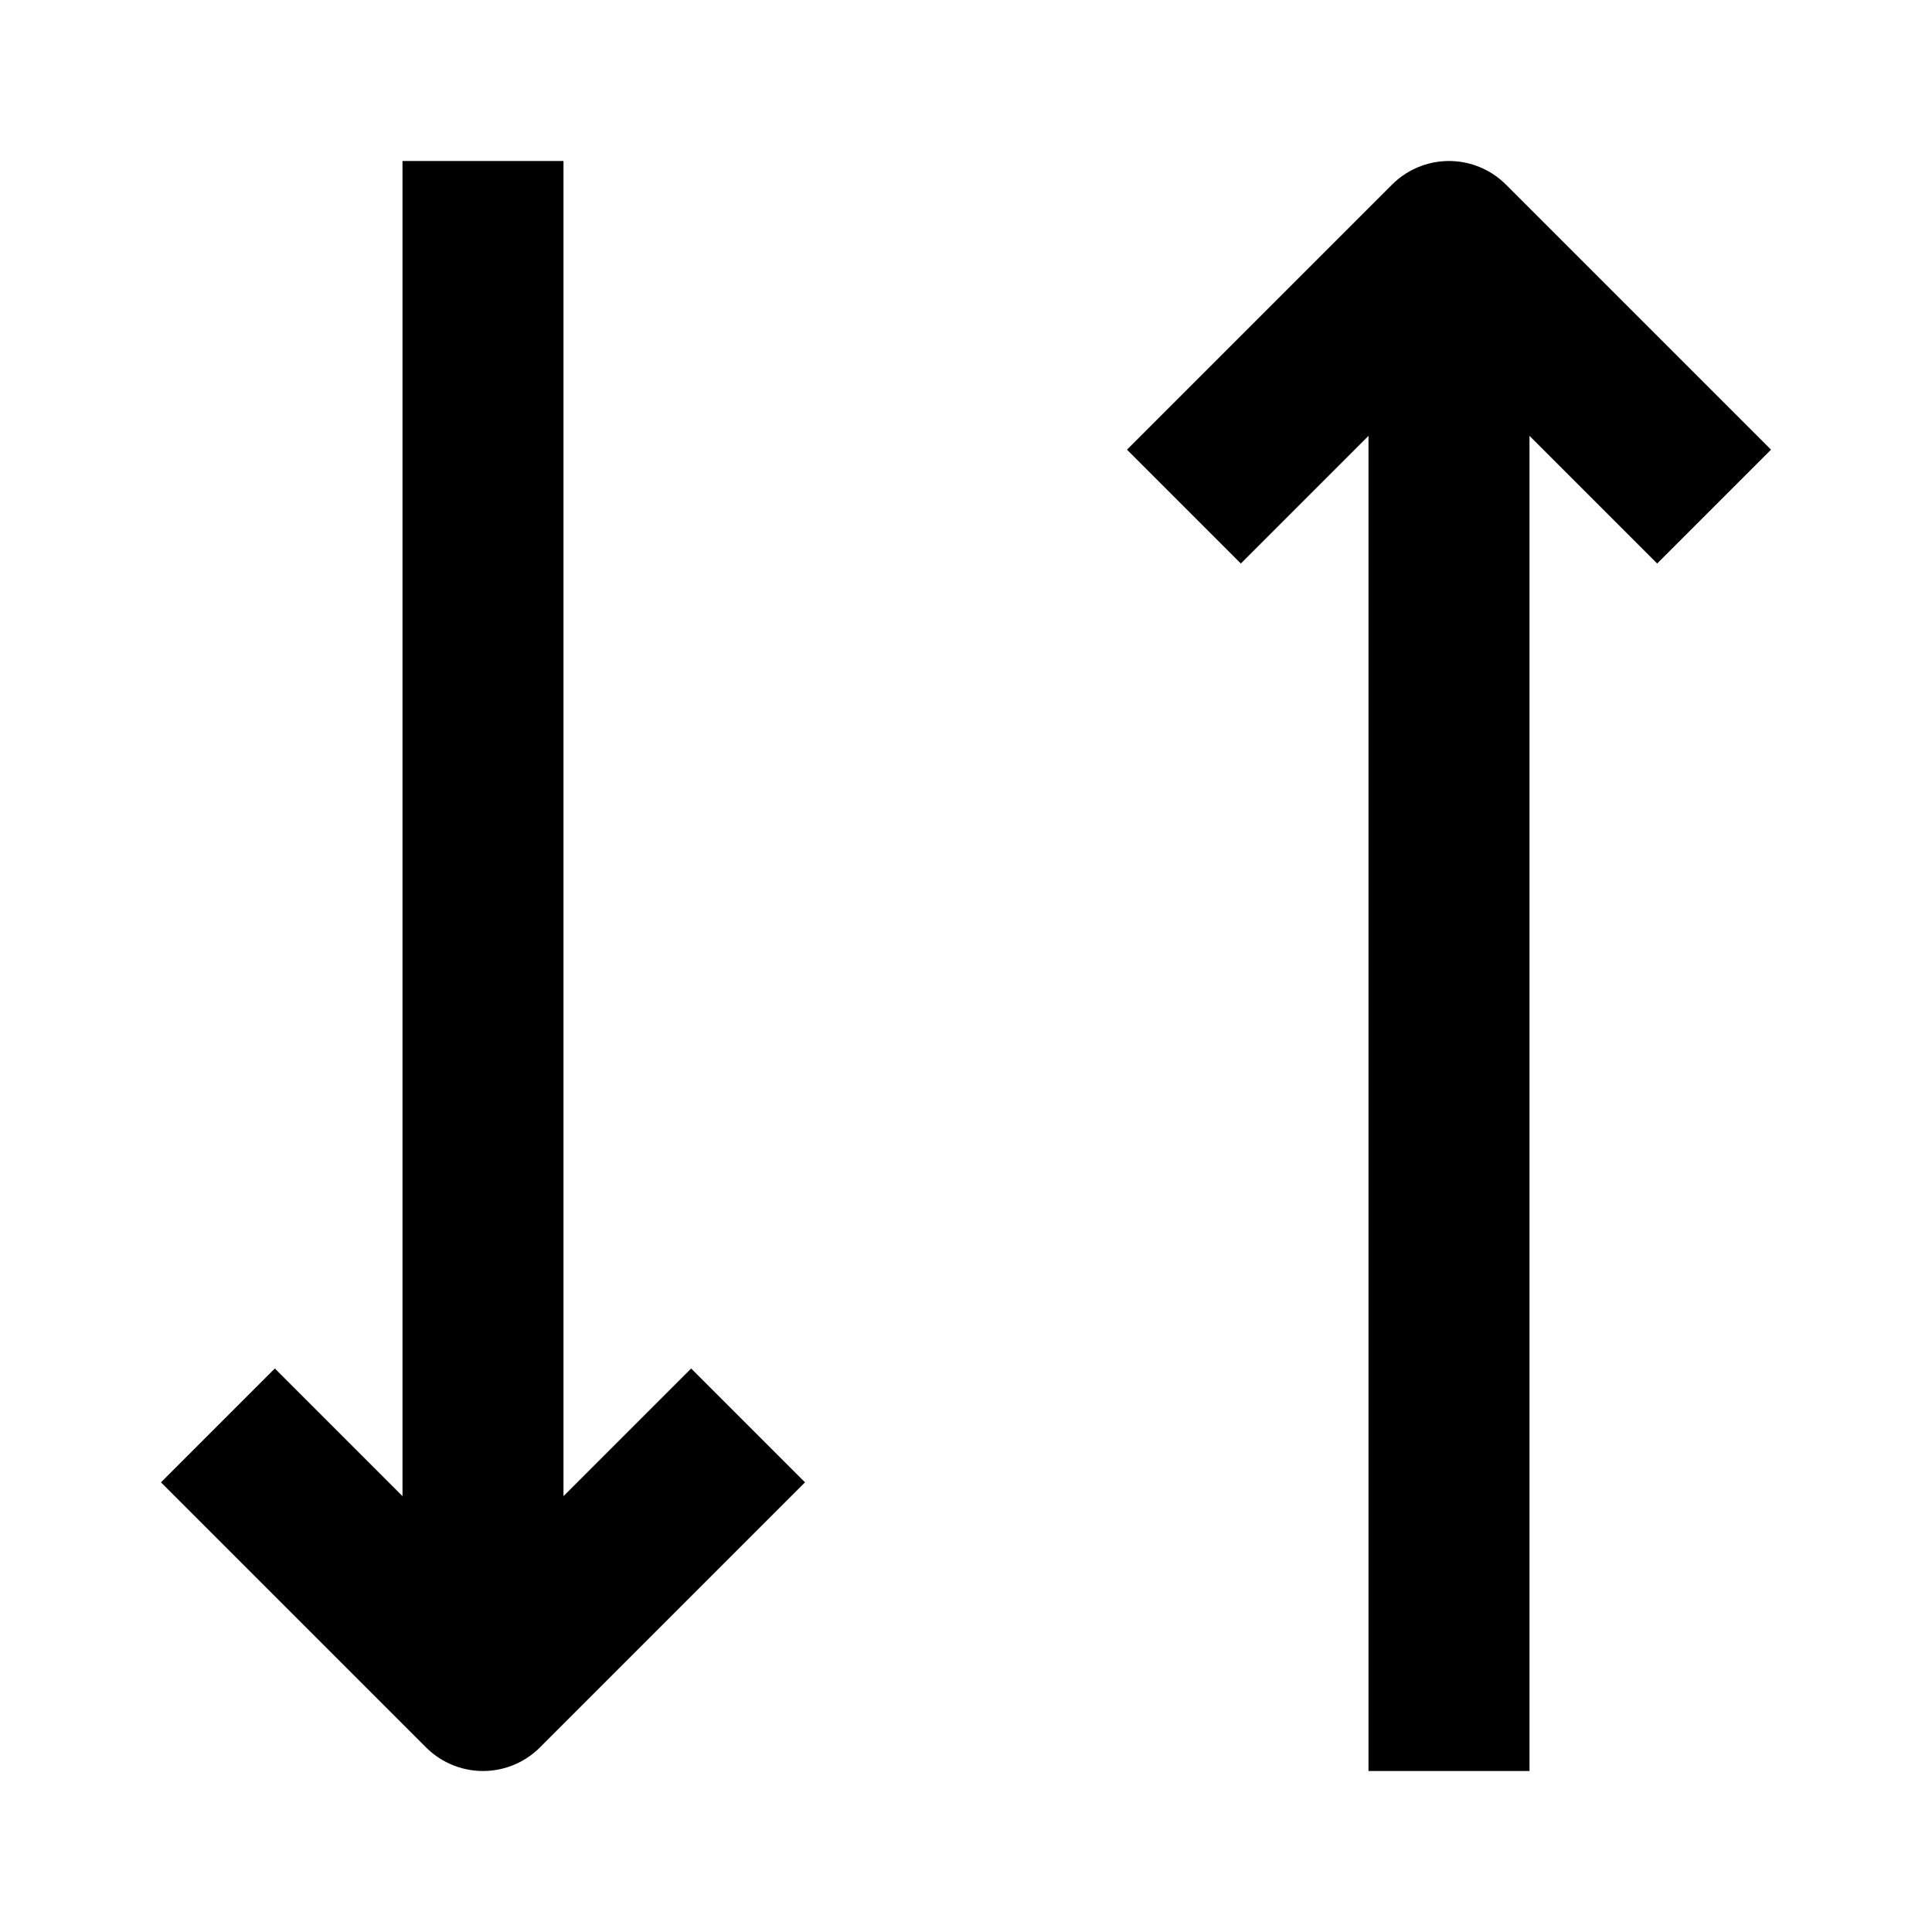
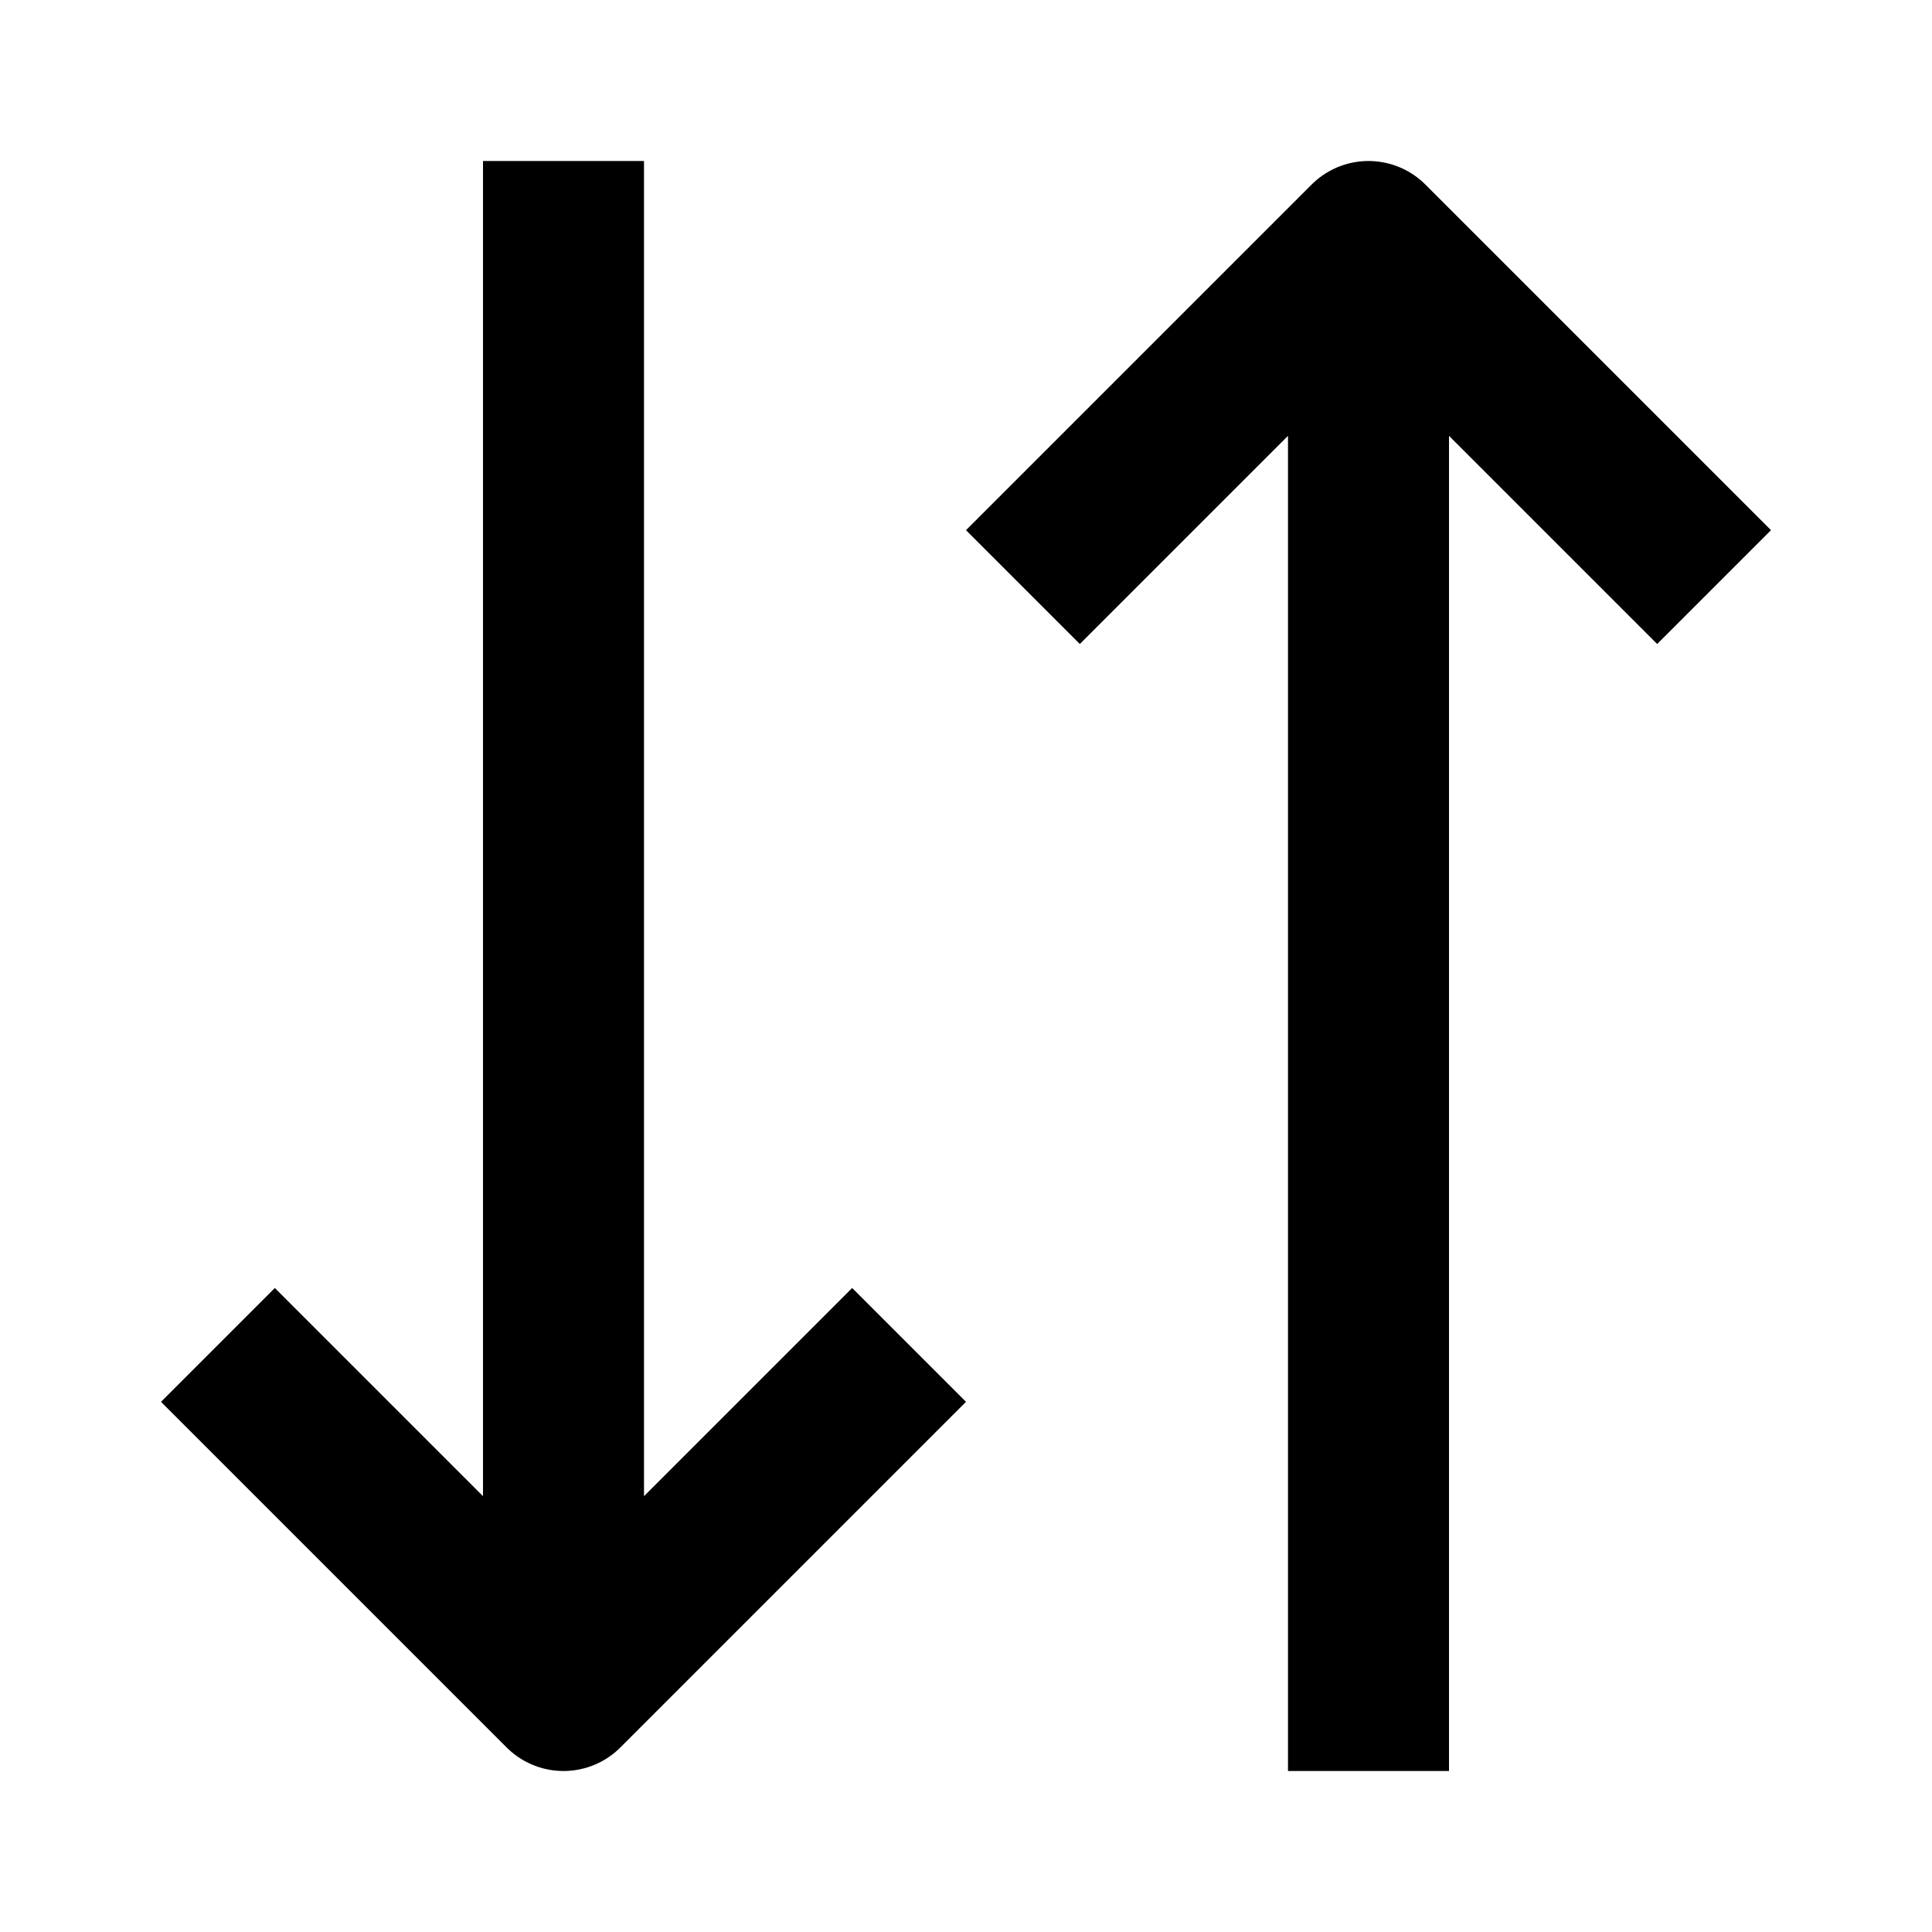
<svg xmlns="http://www.w3.org/2000/svg" width="24" height="24" fill="none" stroke="currentColor" stroke-linejoin="round" stroke-width="2" aria-hidden="true" viewBox="0 0 24 24">
-   <path d="M6 2v19m-3.293-3.293L3 18l3 3 3-3 .293-.293M18 22V3m-3.293 3.293L15 6l3-3 3 3 .293.293" />
+   <path d="M7 2v19m4.293-4.293L7 21l-4.293-4.293M17 22V3m-4.293 4.293L17 3l4.293 4.293" />
</svg>
